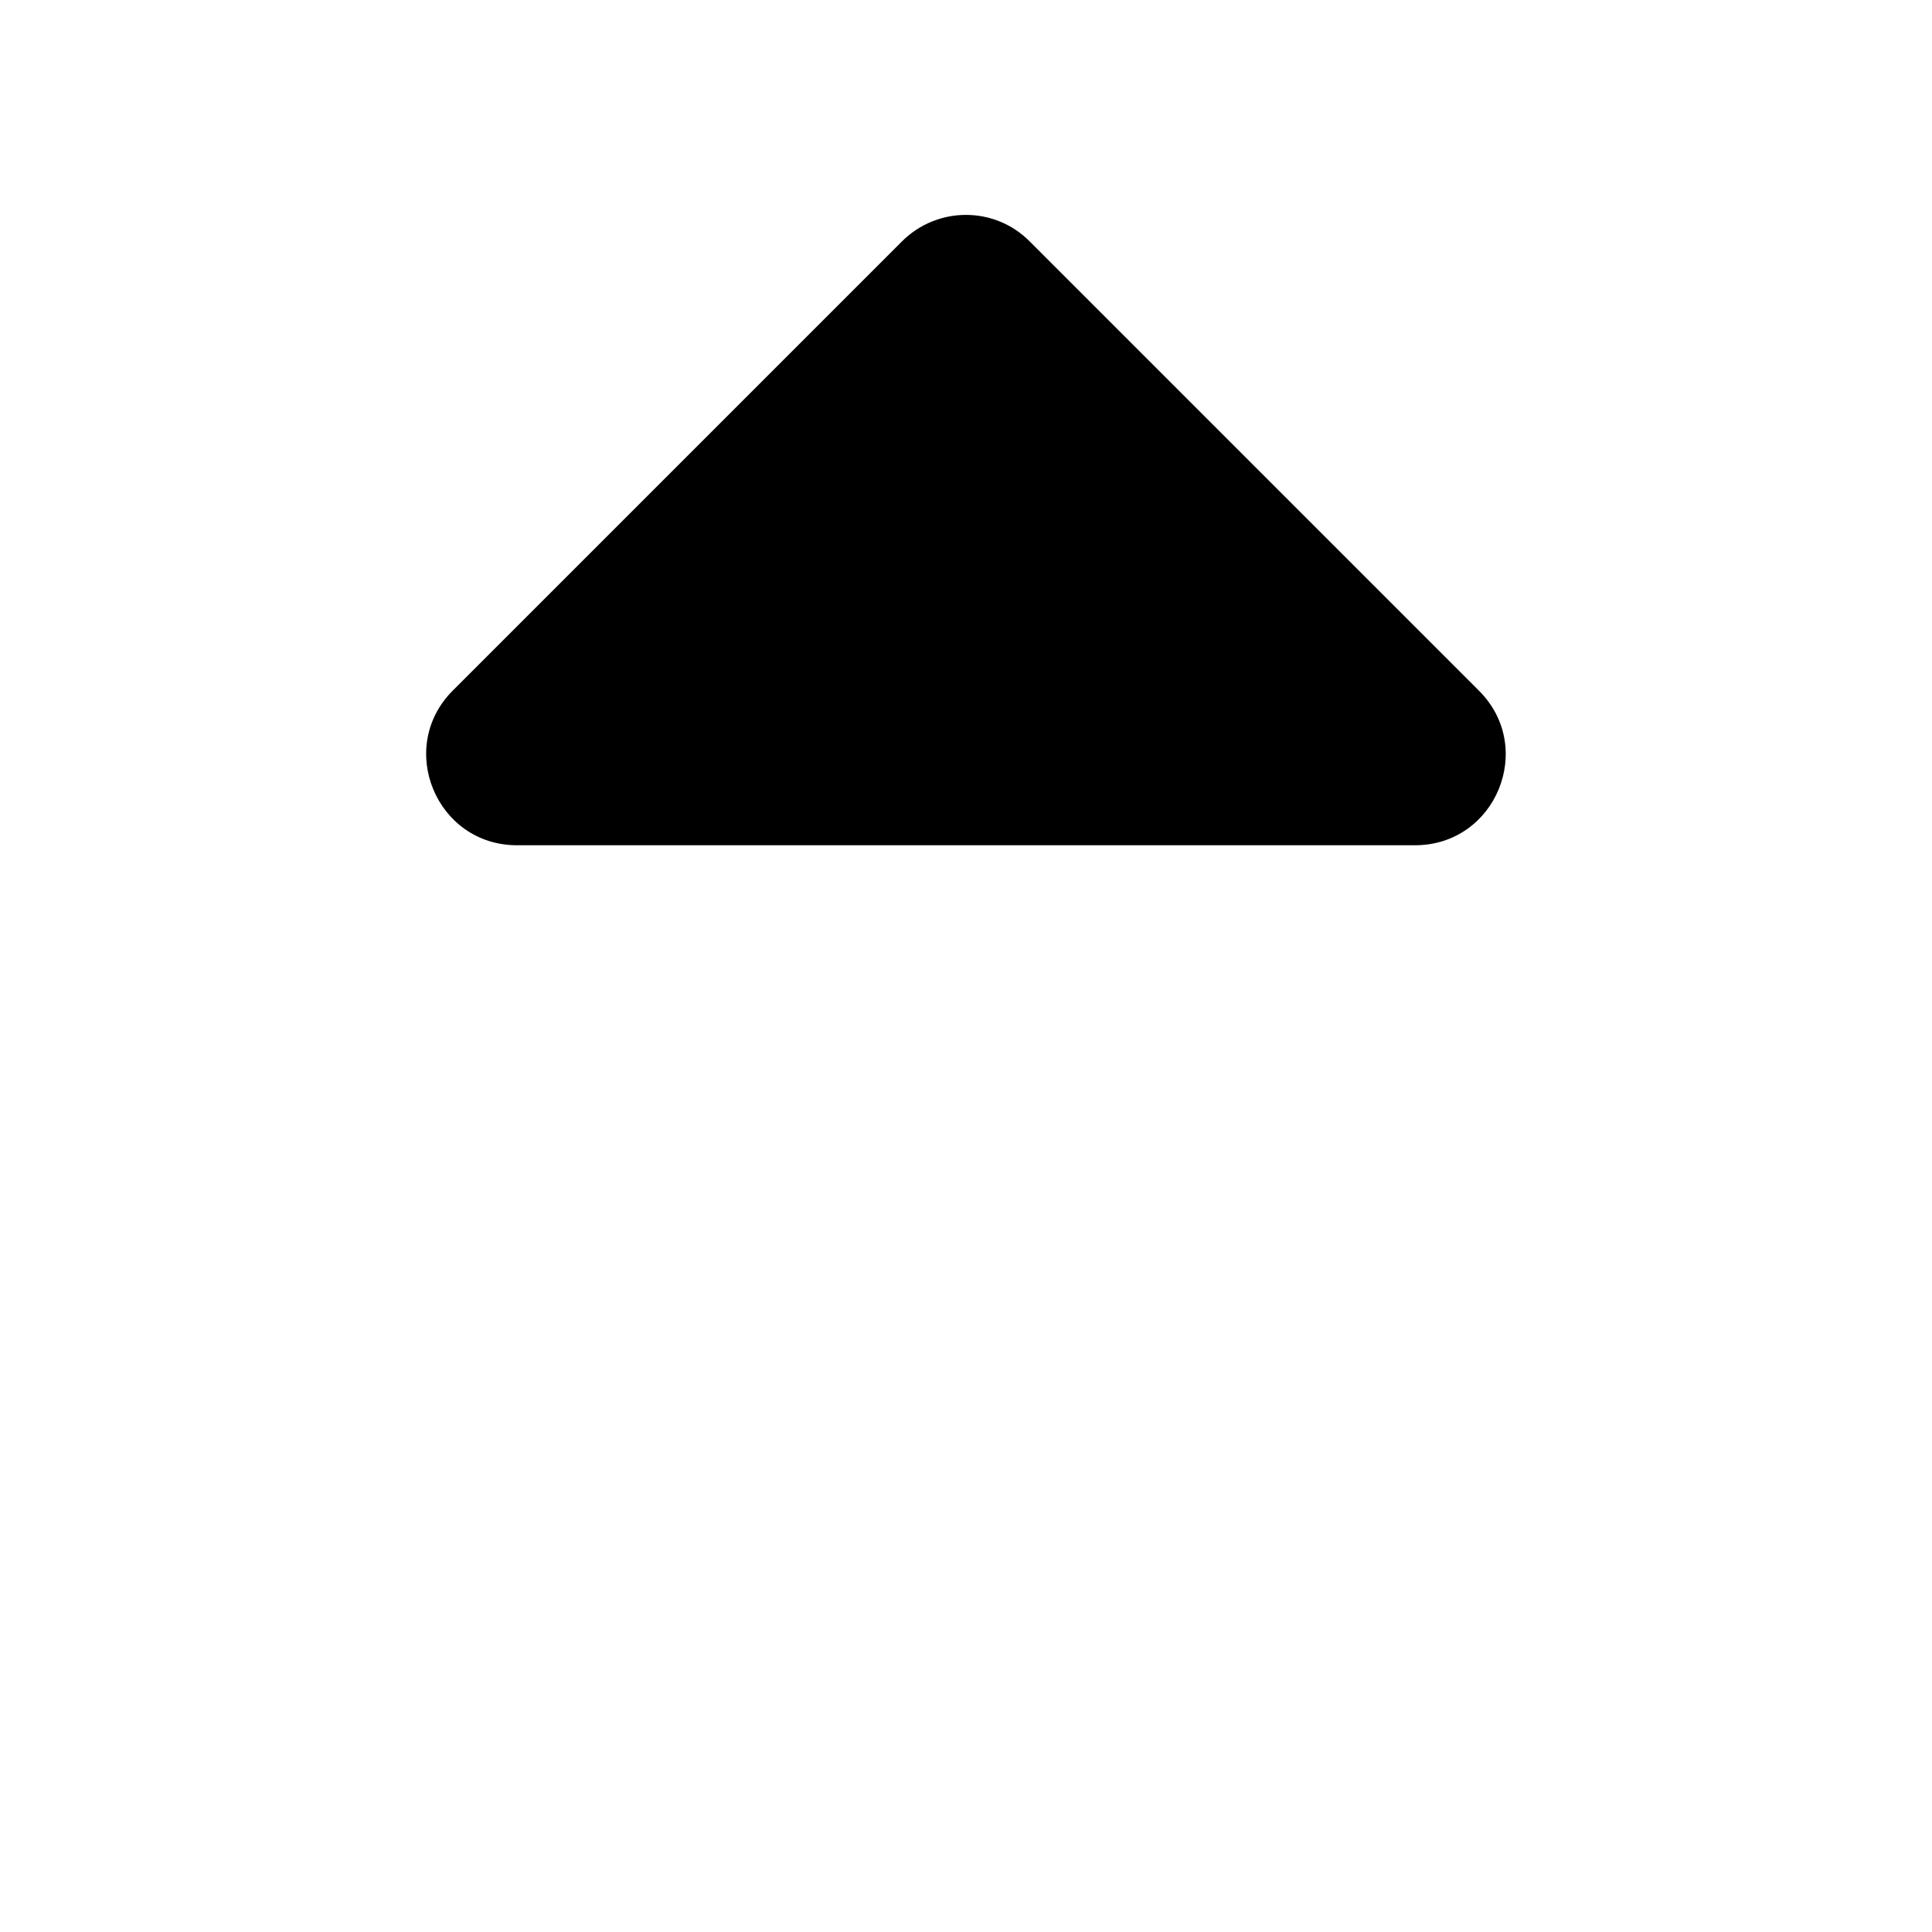
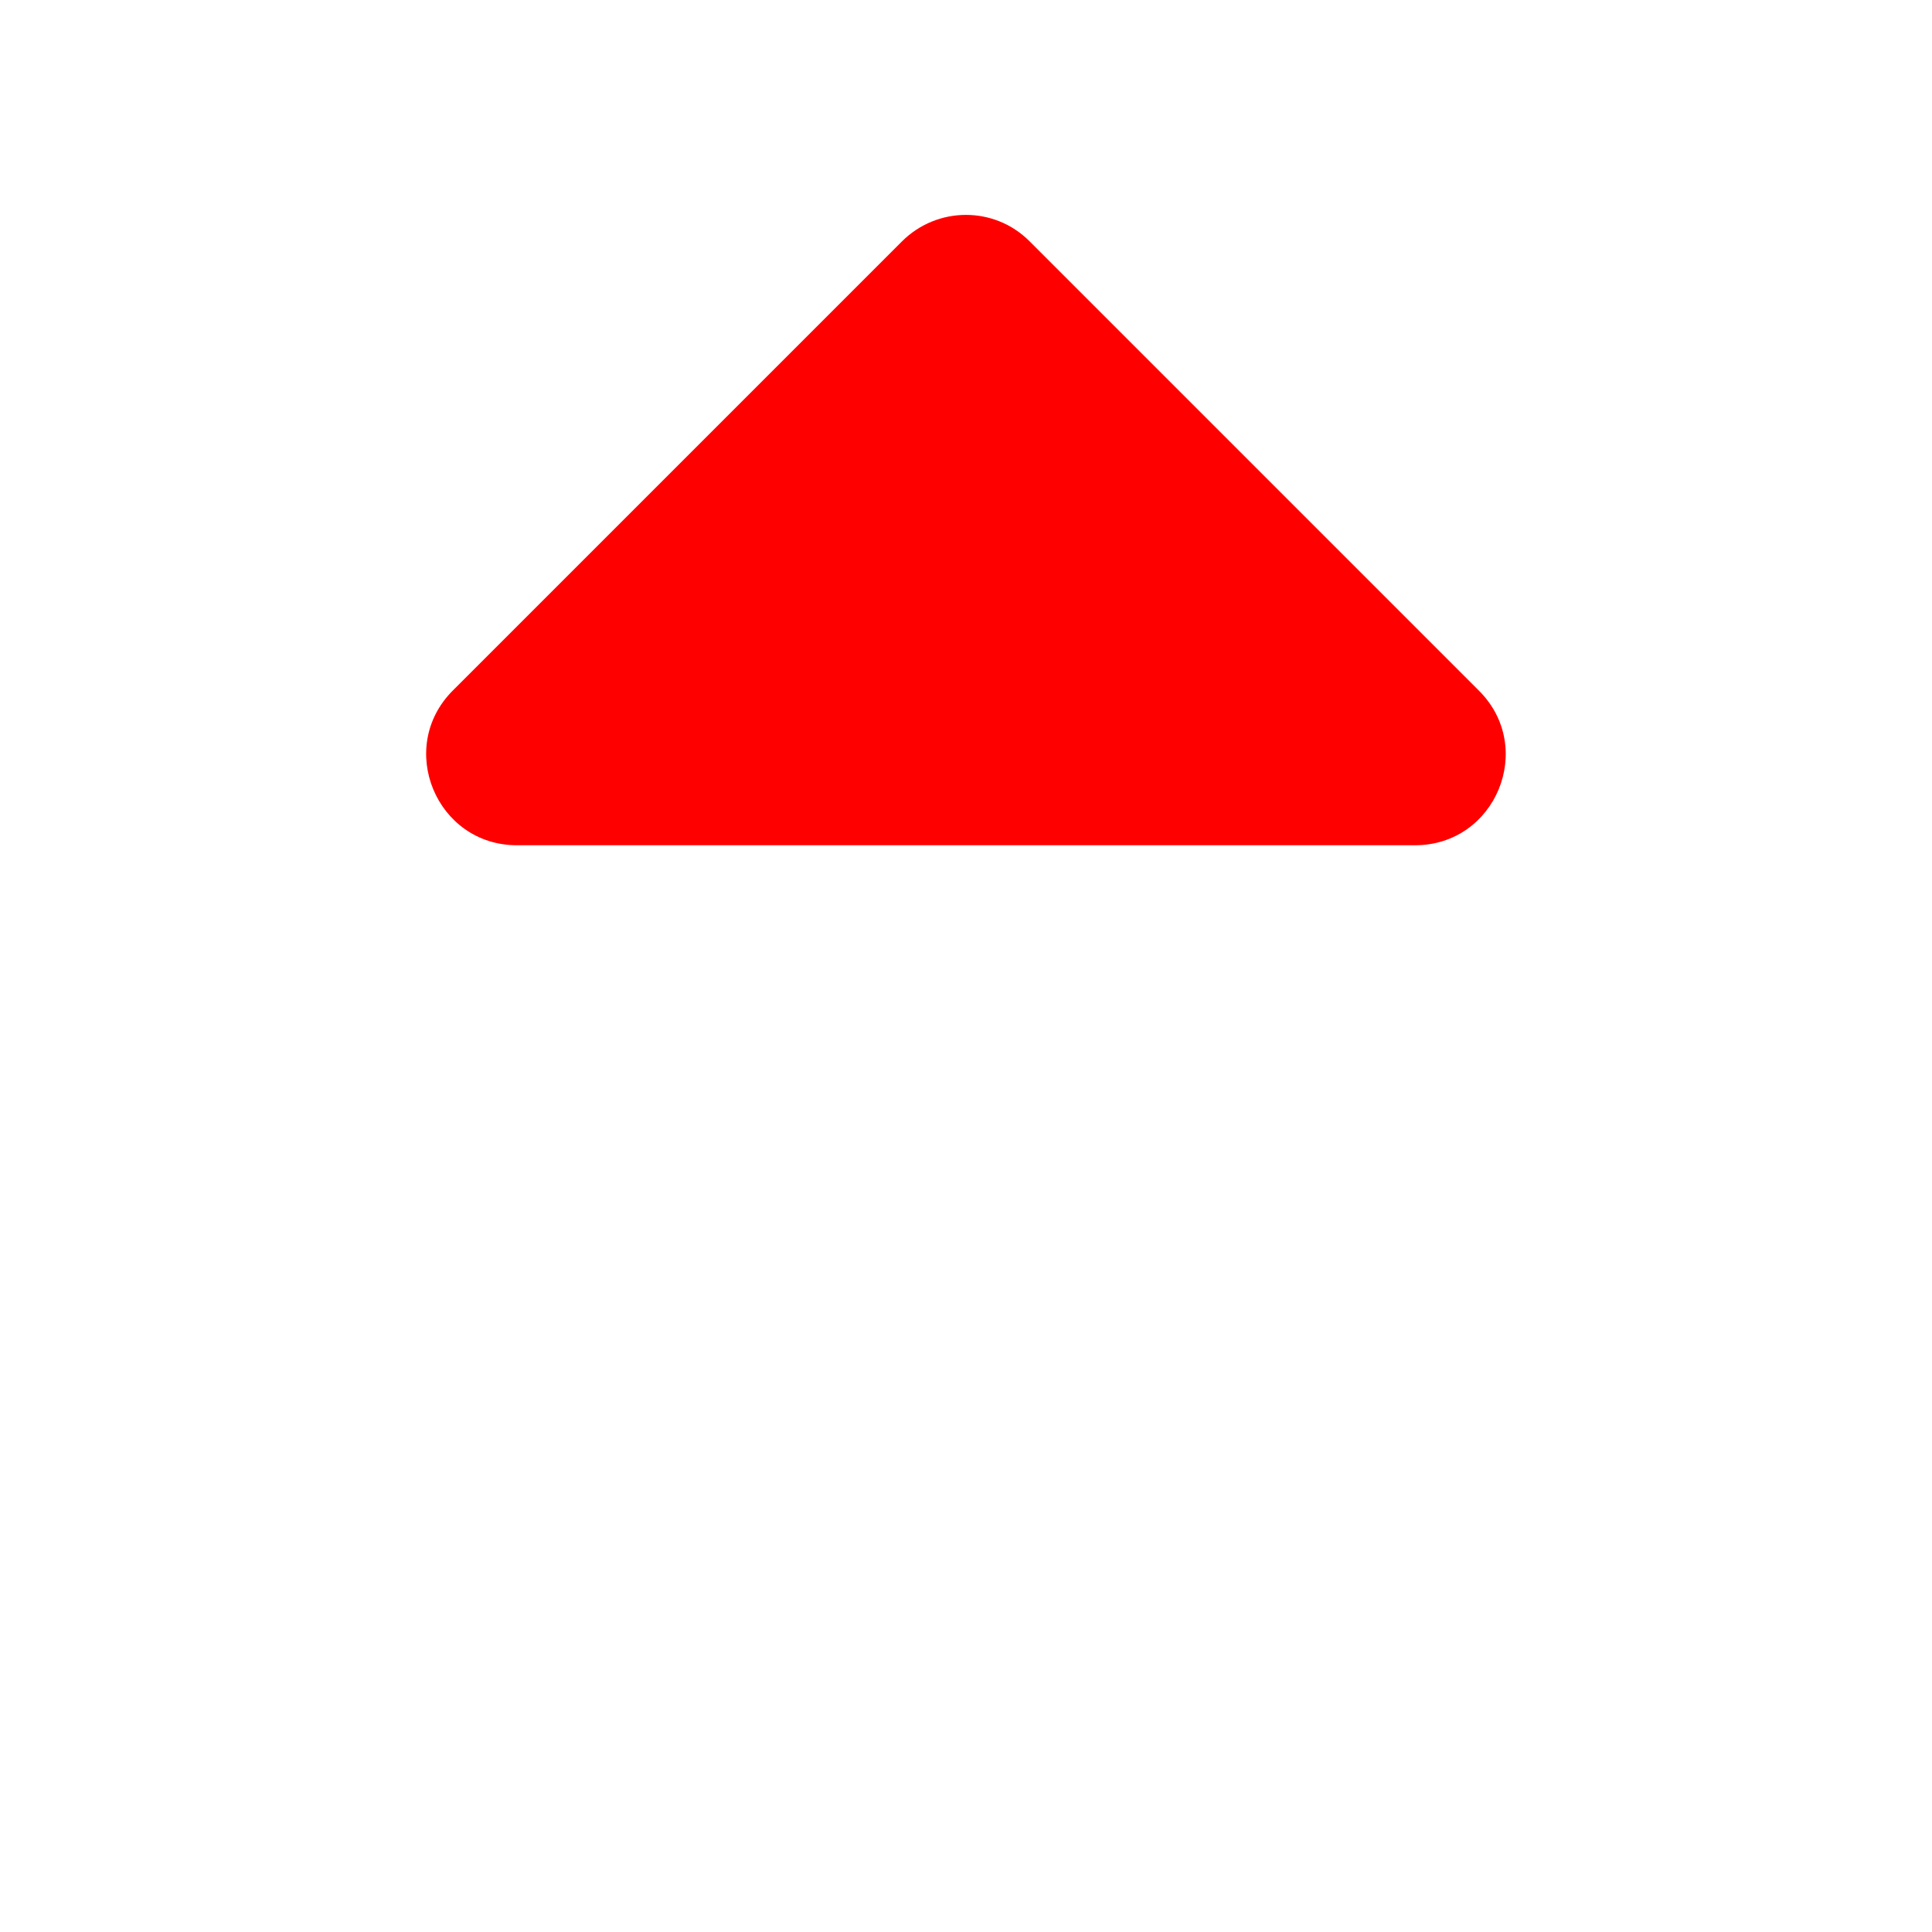
- <svg xmlns="http://www.w3.org/2000/svg" viewBox="0 0 320 512" fill="black" width="50px" height="50px">
+ <svg xmlns="http://www.w3.org/2000/svg" viewBox="0 0 320 512" fill="red" width="50px" height="50px">
  <path d="M279 224H41c-21.4 0-32.1-25.9-17-41L143 64c9.4-9.4 24.6-9.4 33.9 0l119 119c15.2 15.1 4.5 41-16.9 41z" />
</svg>
